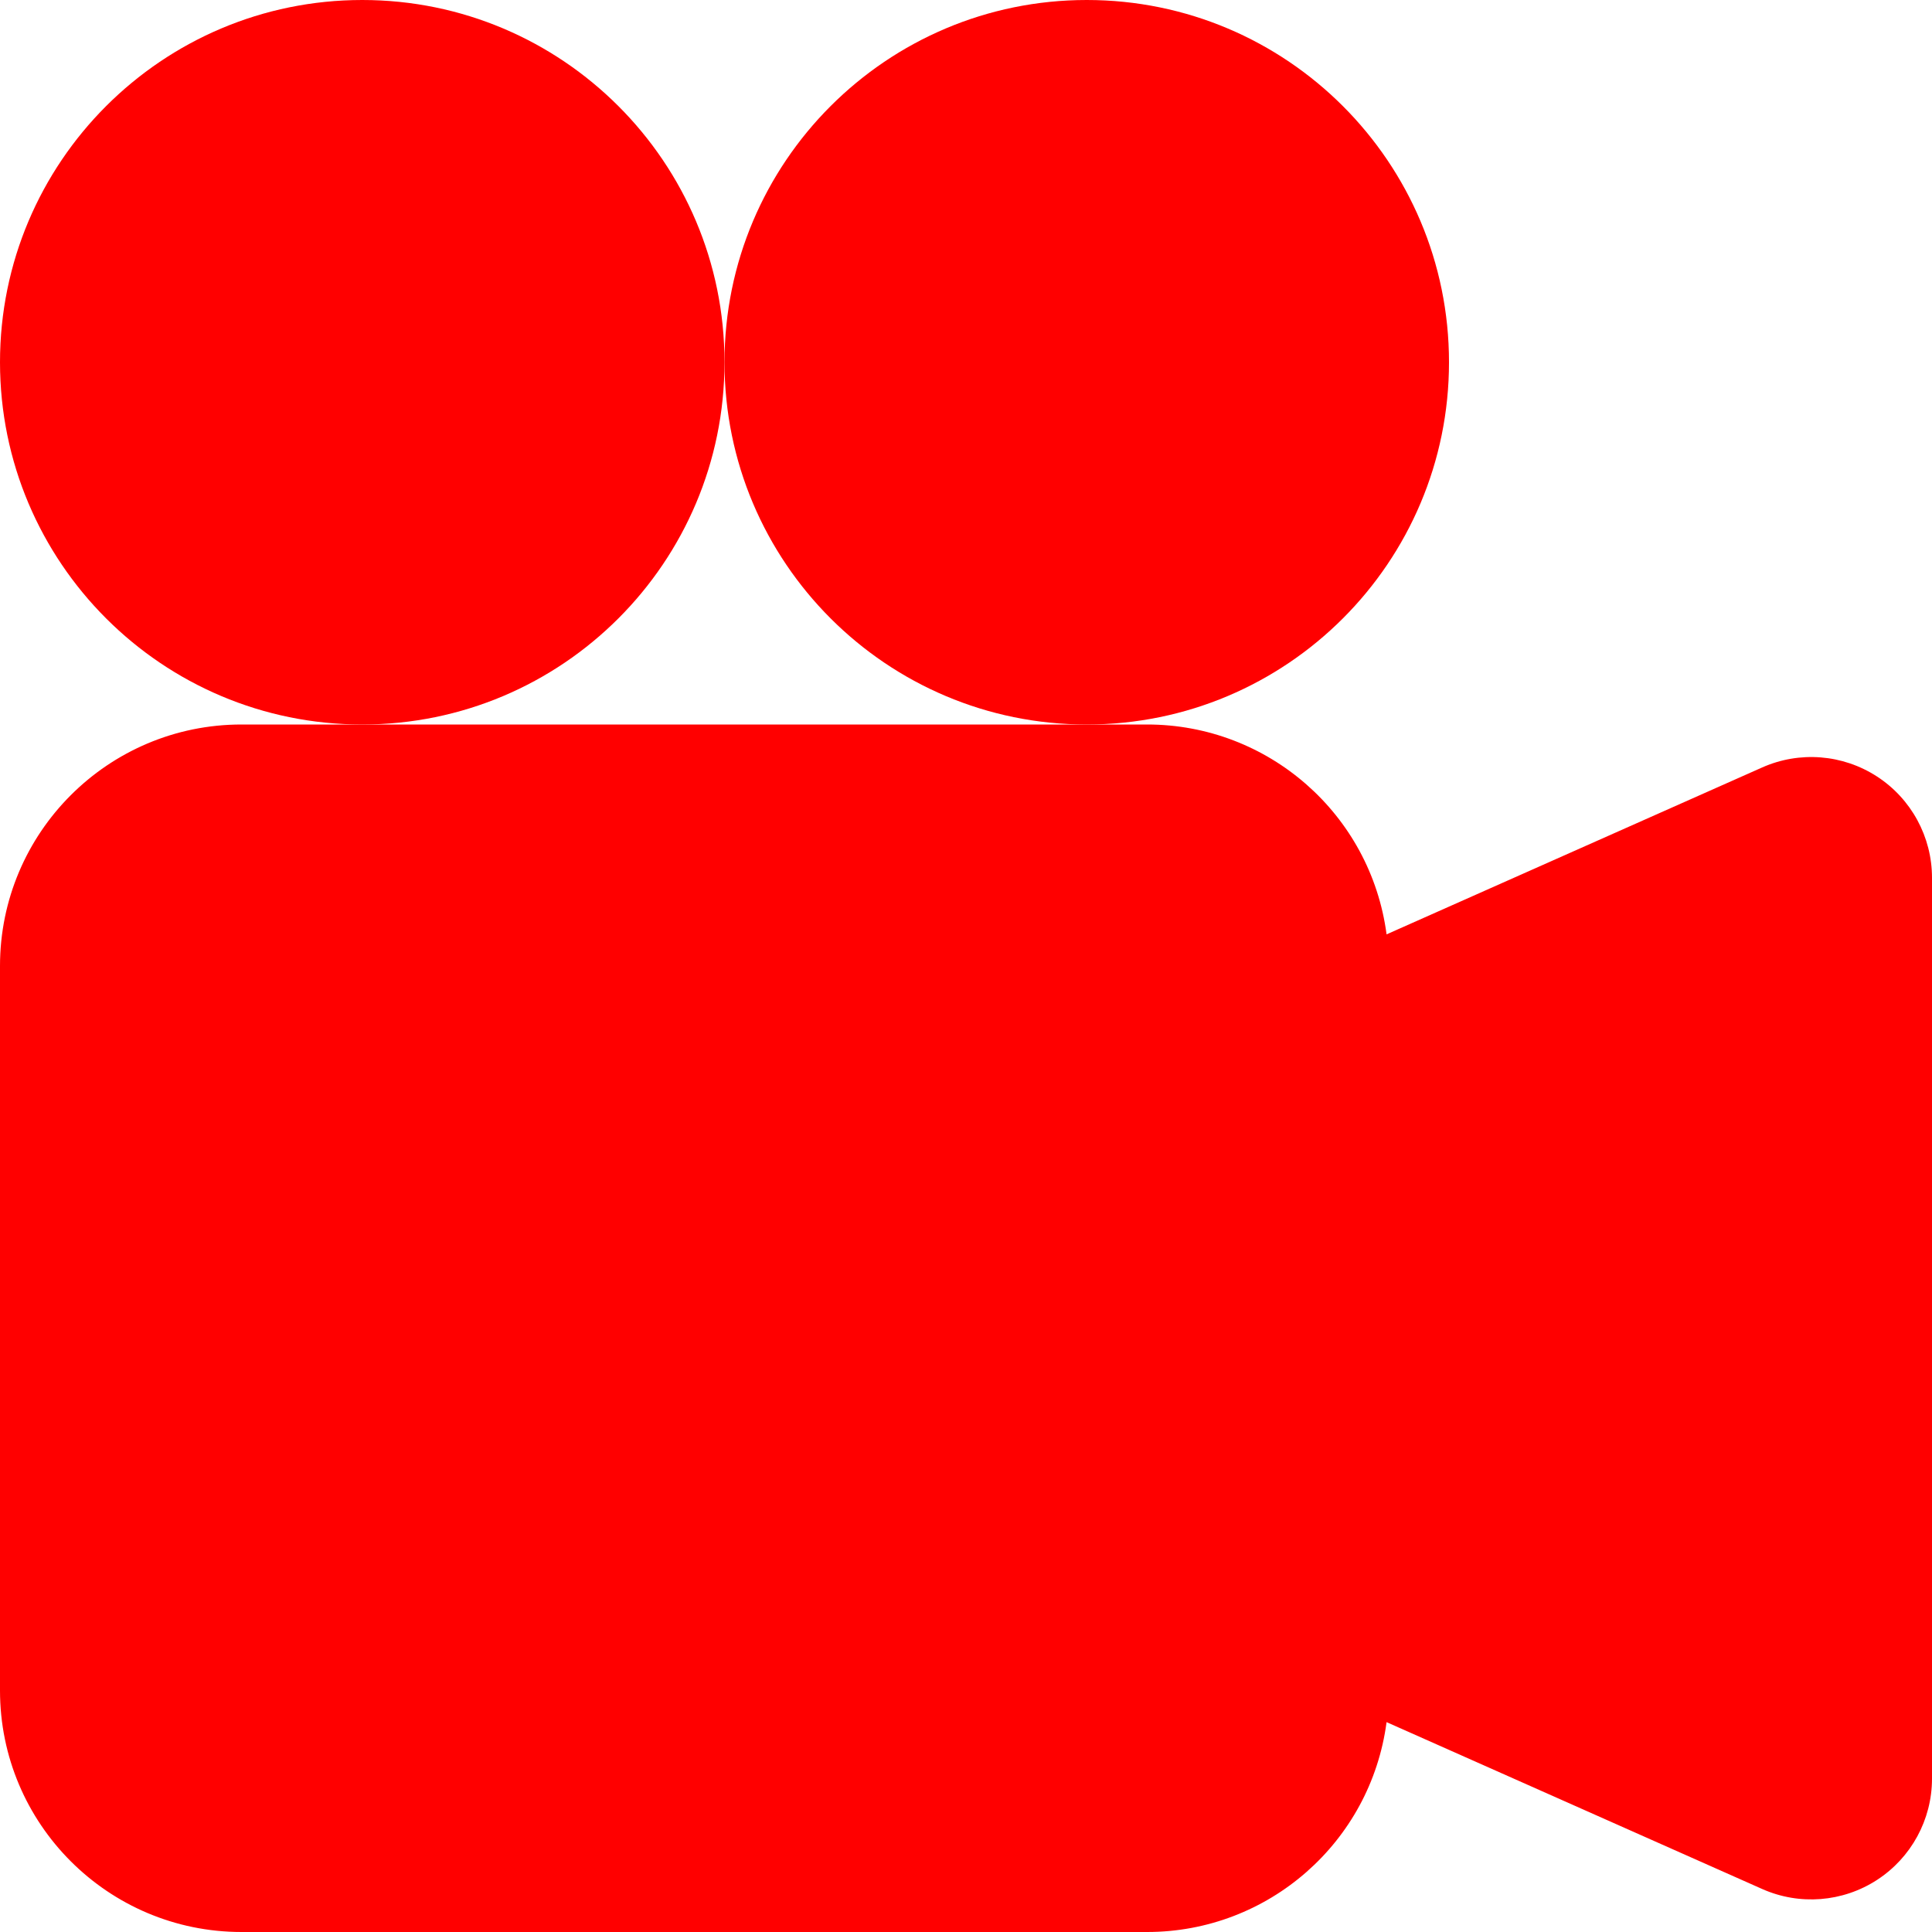
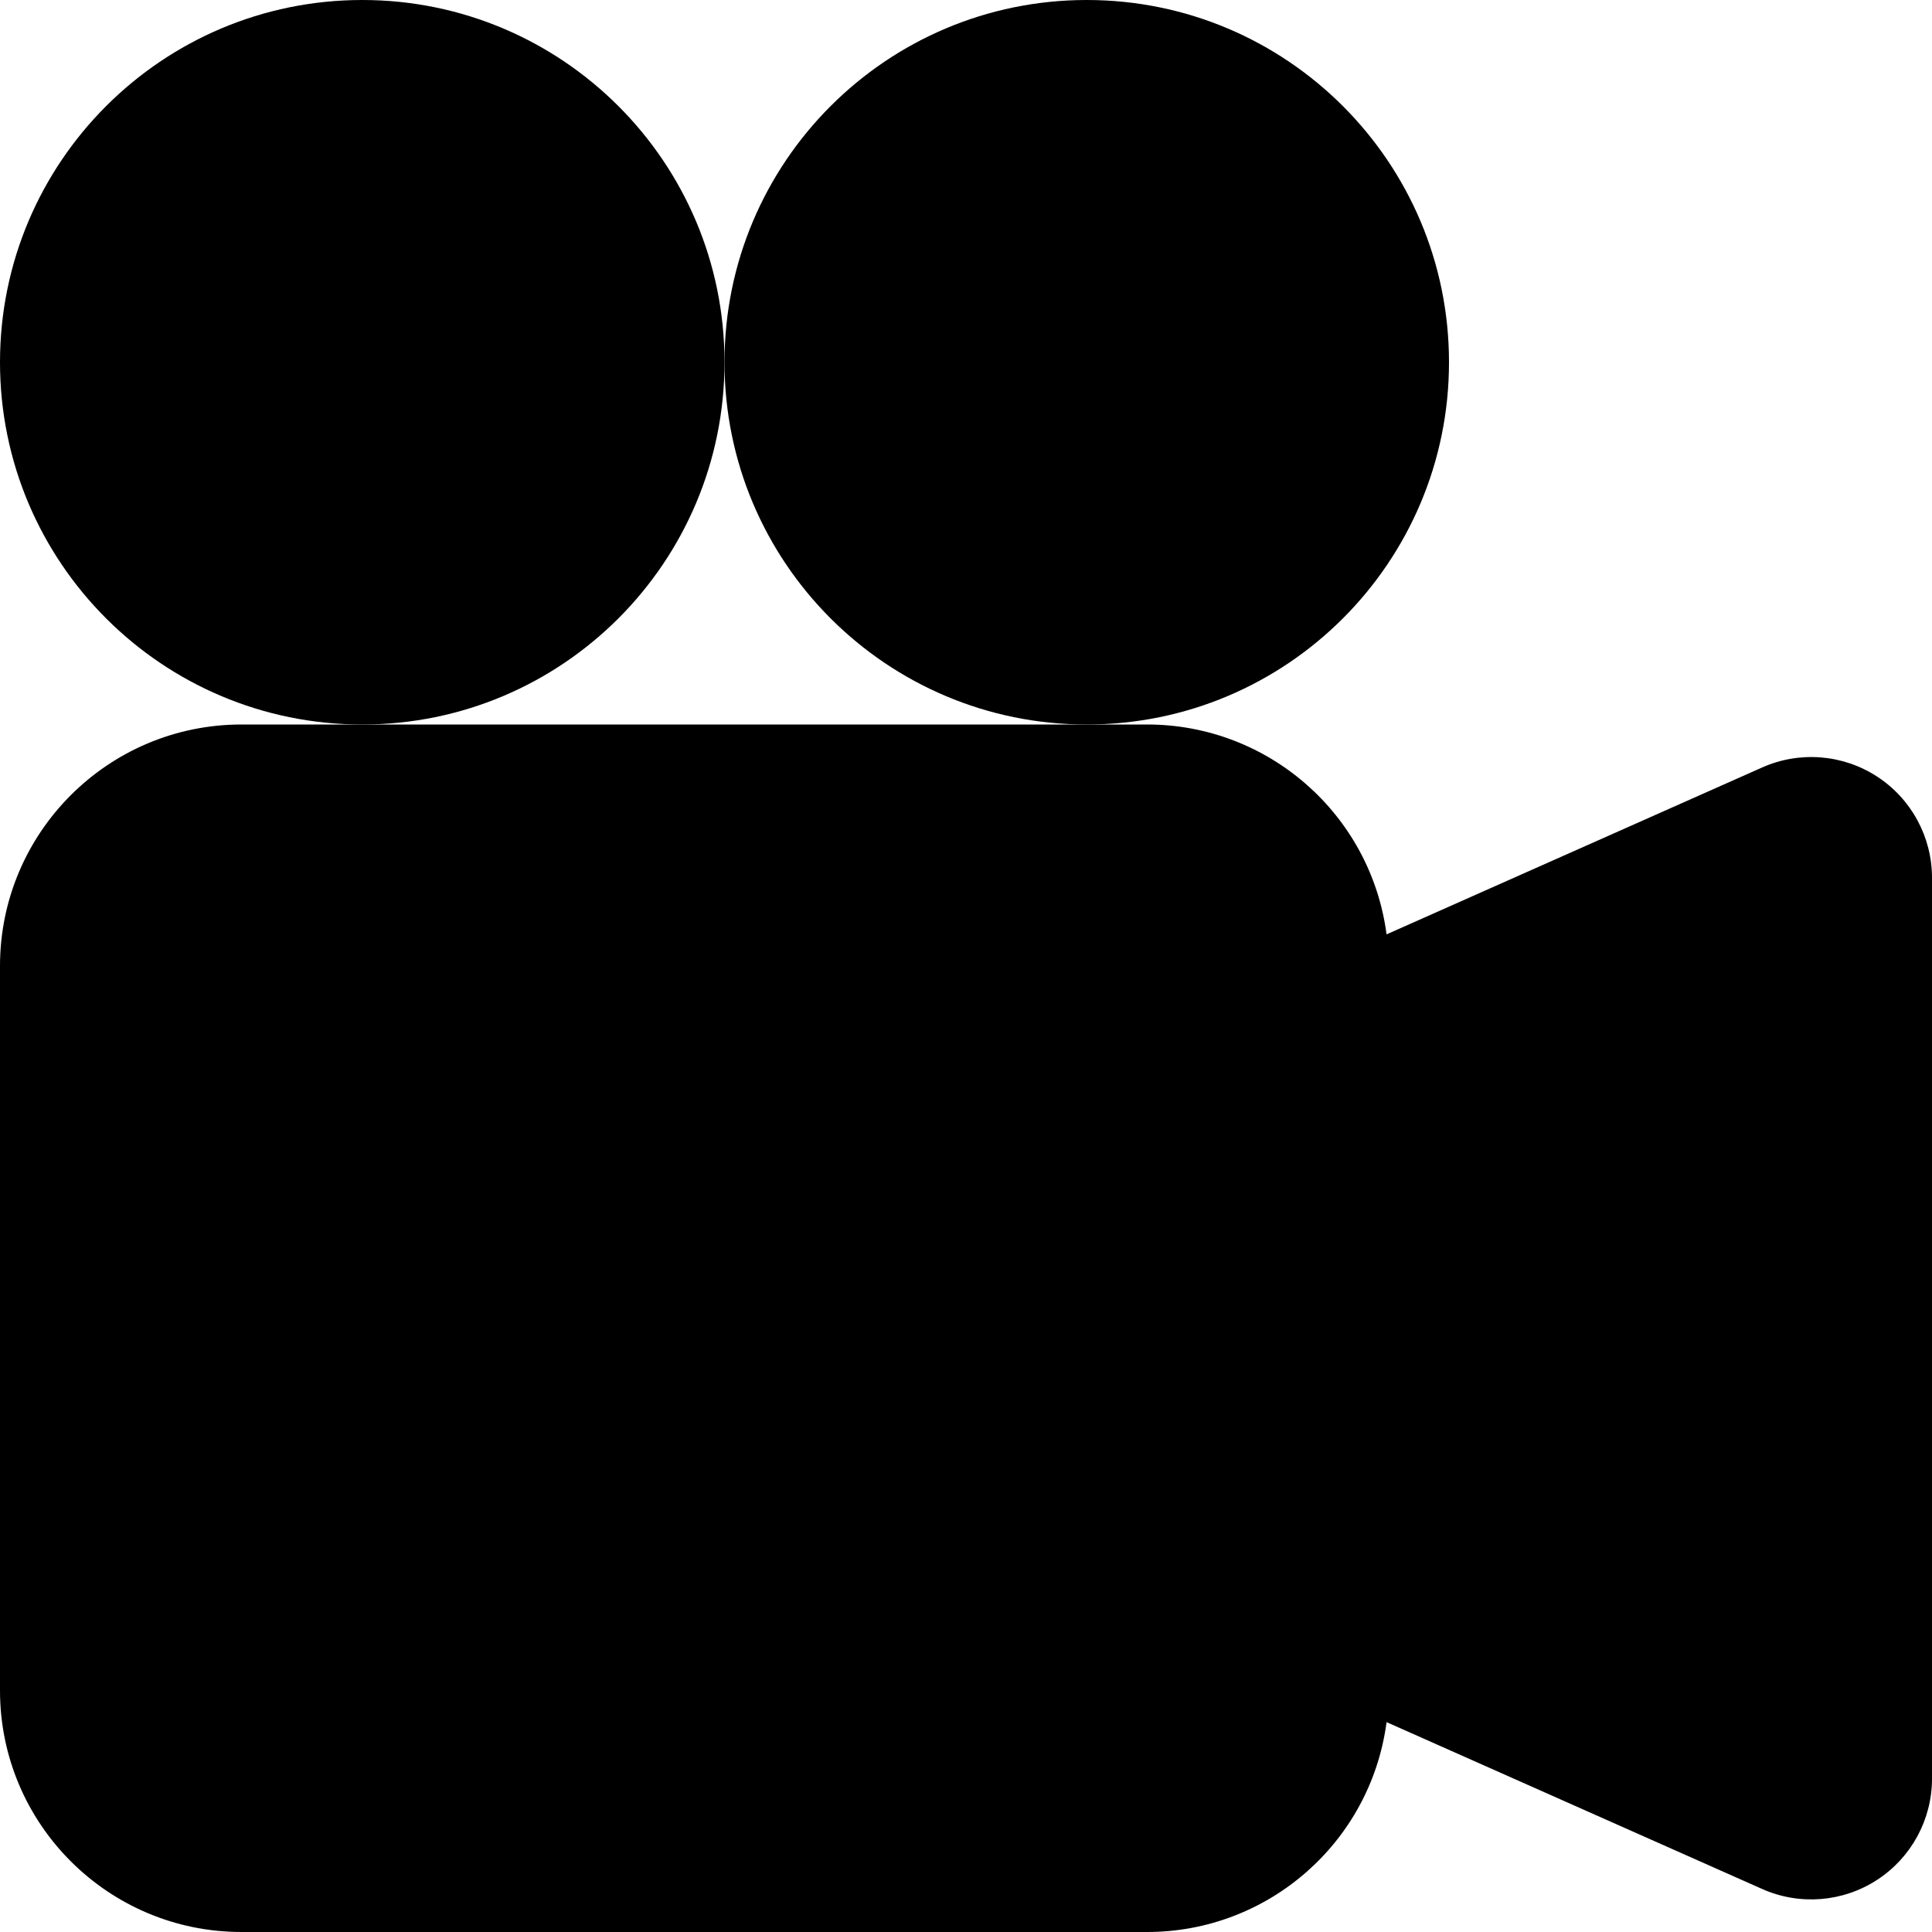
<svg xmlns="http://www.w3.org/2000/svg" width="16" height="16" viewBox="0 0 16 16">
-   <path fill="#FF0000" d="M6 3a3 3 0 1 1-6 0 3 3 0 0 1 6 0z" />
-   <path fill="#FF0000" d="M9 6a3 3 0 1 1 0-6 3 3 0 0 1 0 6z" />
-   <path fill="#FF0000" d="M9 6h.5a2 2 0 0 1 1.983 1.738l3.11-1.382A1 1 0 0 1 16 7.269v7.462a1 1 0 0 1-1.406.913l-3.111-1.382A2 2 0 0 1 9.5 16H2a2 2 0 0 1-2-2V8a2 2 0 0 1 2-2h7z" />
+   <path fill="#000000" d="M6 3a3 3 0 1 1-6 0 3 3 0 0 1 6 0z" />
+   <path fill="#000000" d="M9 6a3 3 0 1 1 0-6 3 3 0 0 1 0 6z" />
+   <path fill="#000000" d="M9 6h.5a2 2 0 0 1 1.983 1.738l3.11-1.382A1 1 0 0 1 16 7.269v7.462a1 1 0 0 1-1.406.913l-3.111-1.382A2 2 0 0 1 9.5 16H2a2 2 0 0 1-2-2V8a2 2 0 0 1 2-2h7z" />
</svg>
